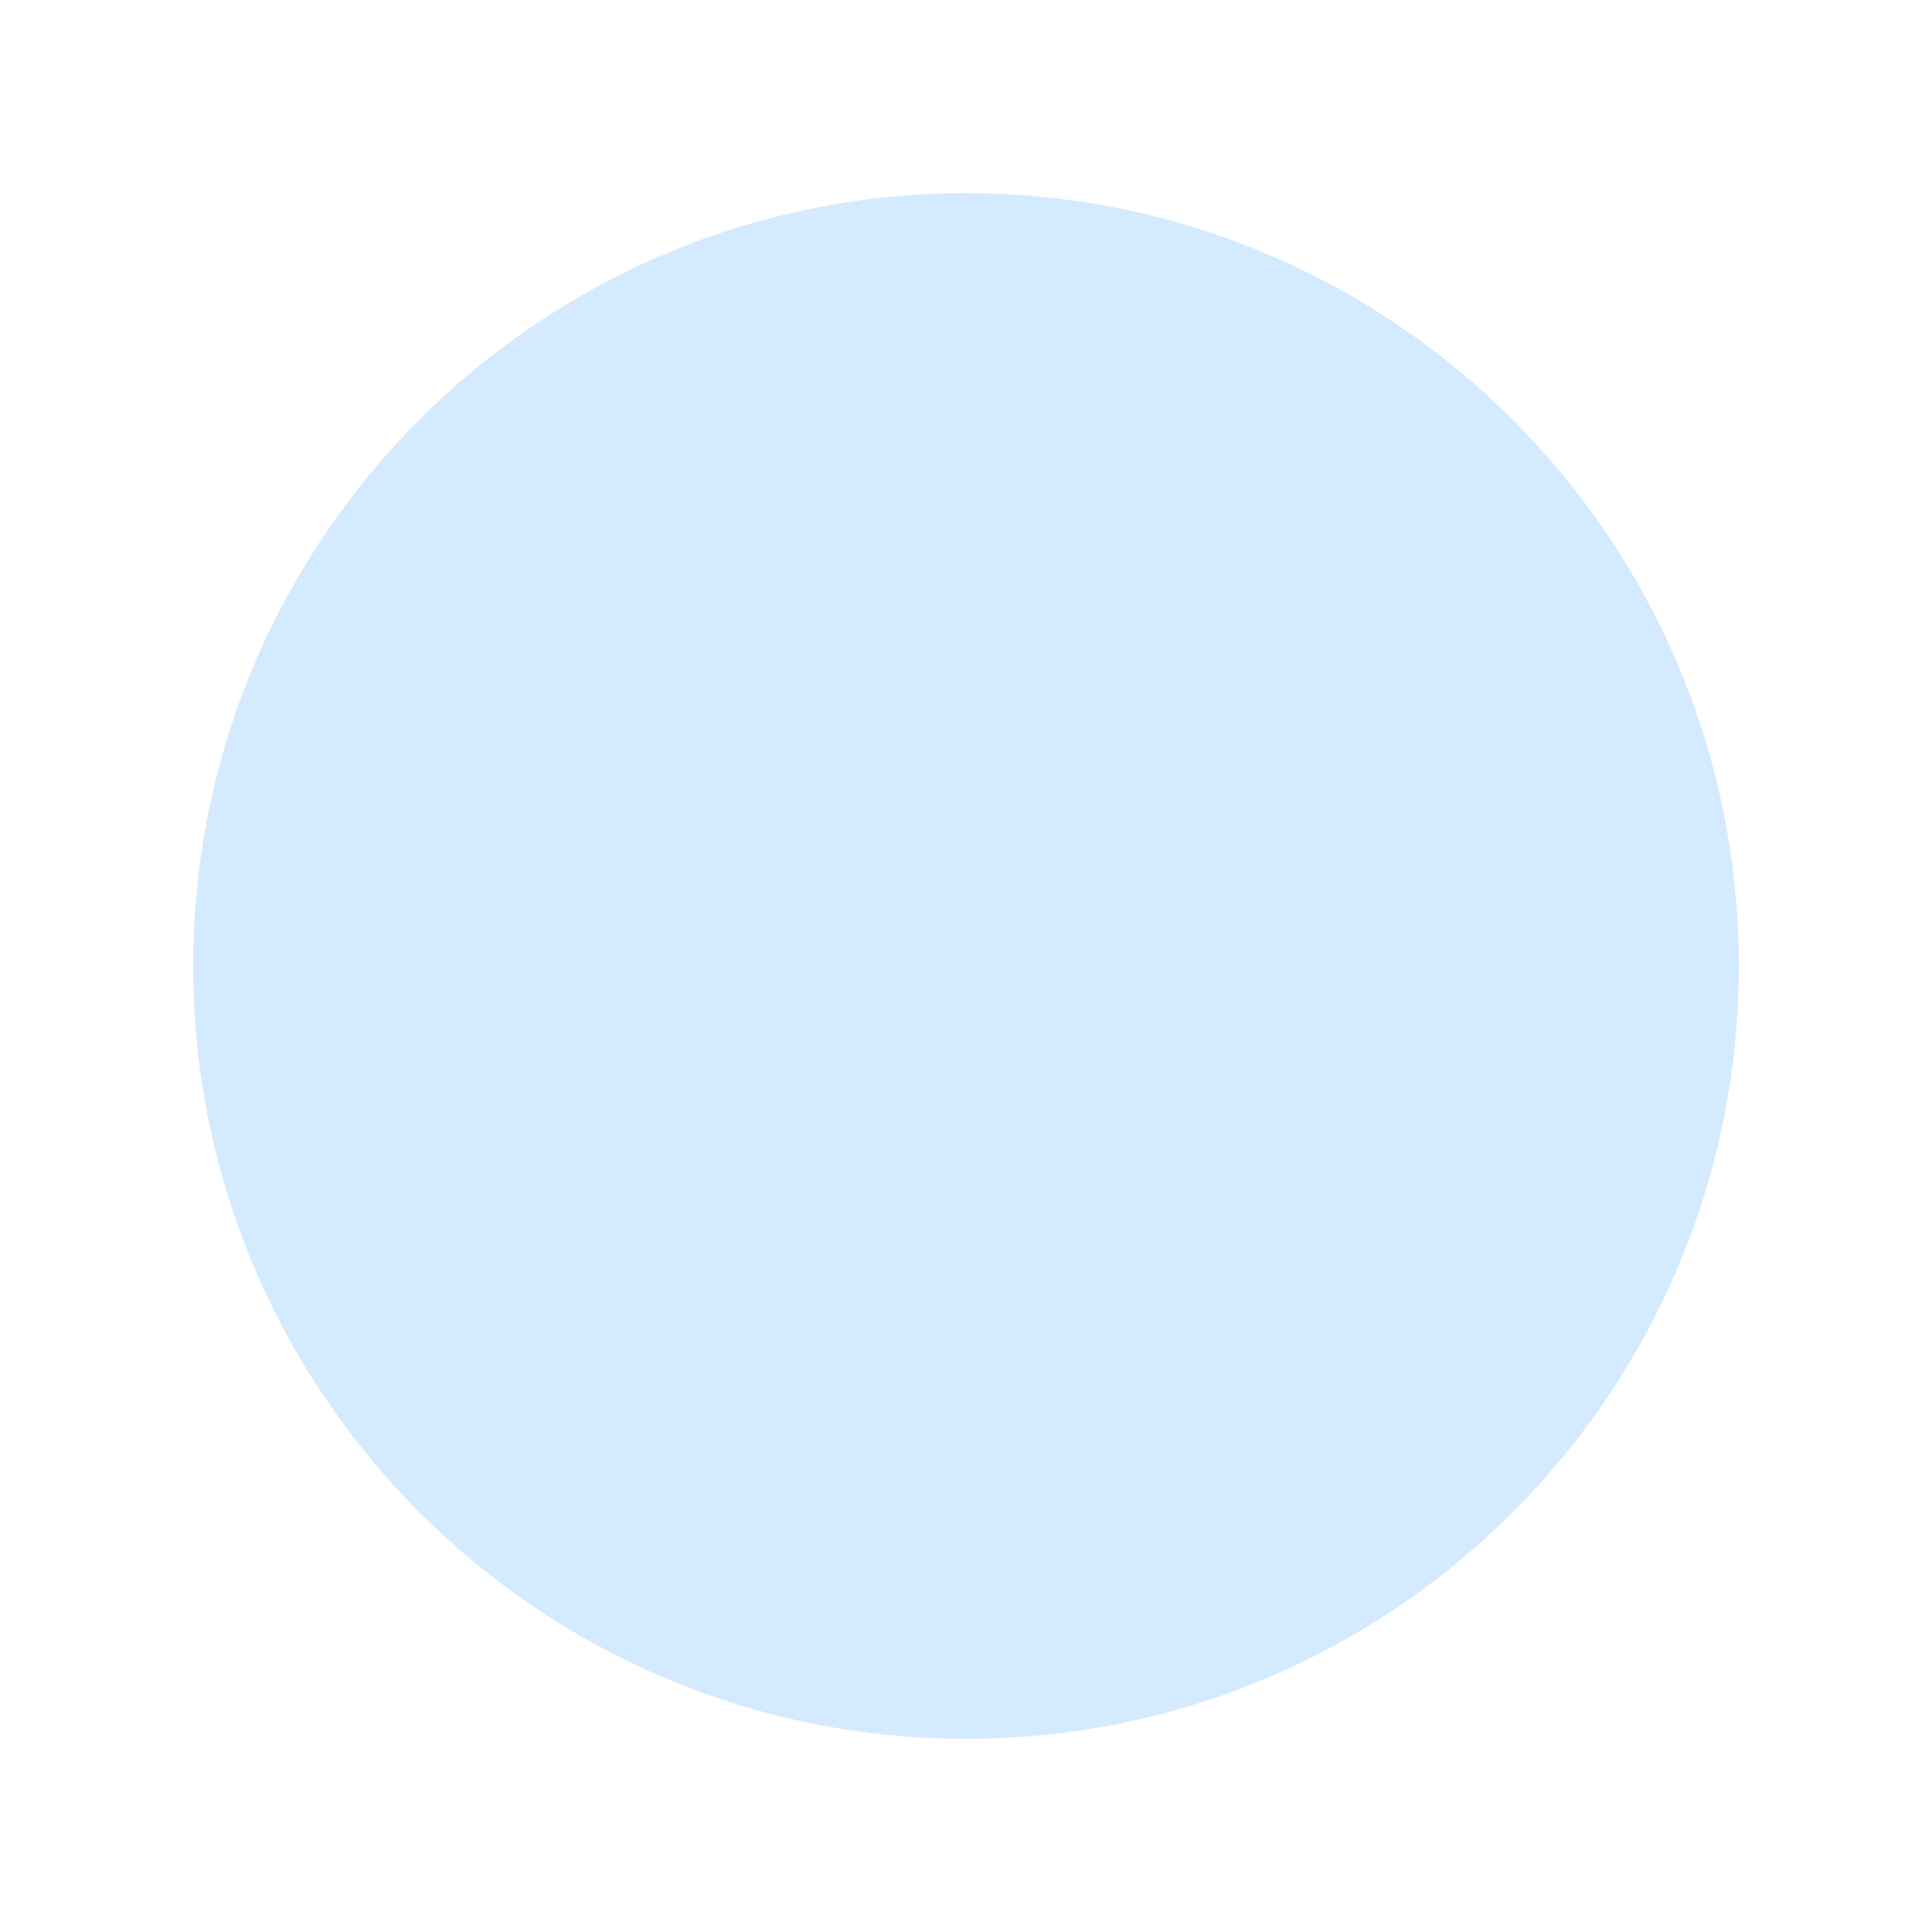
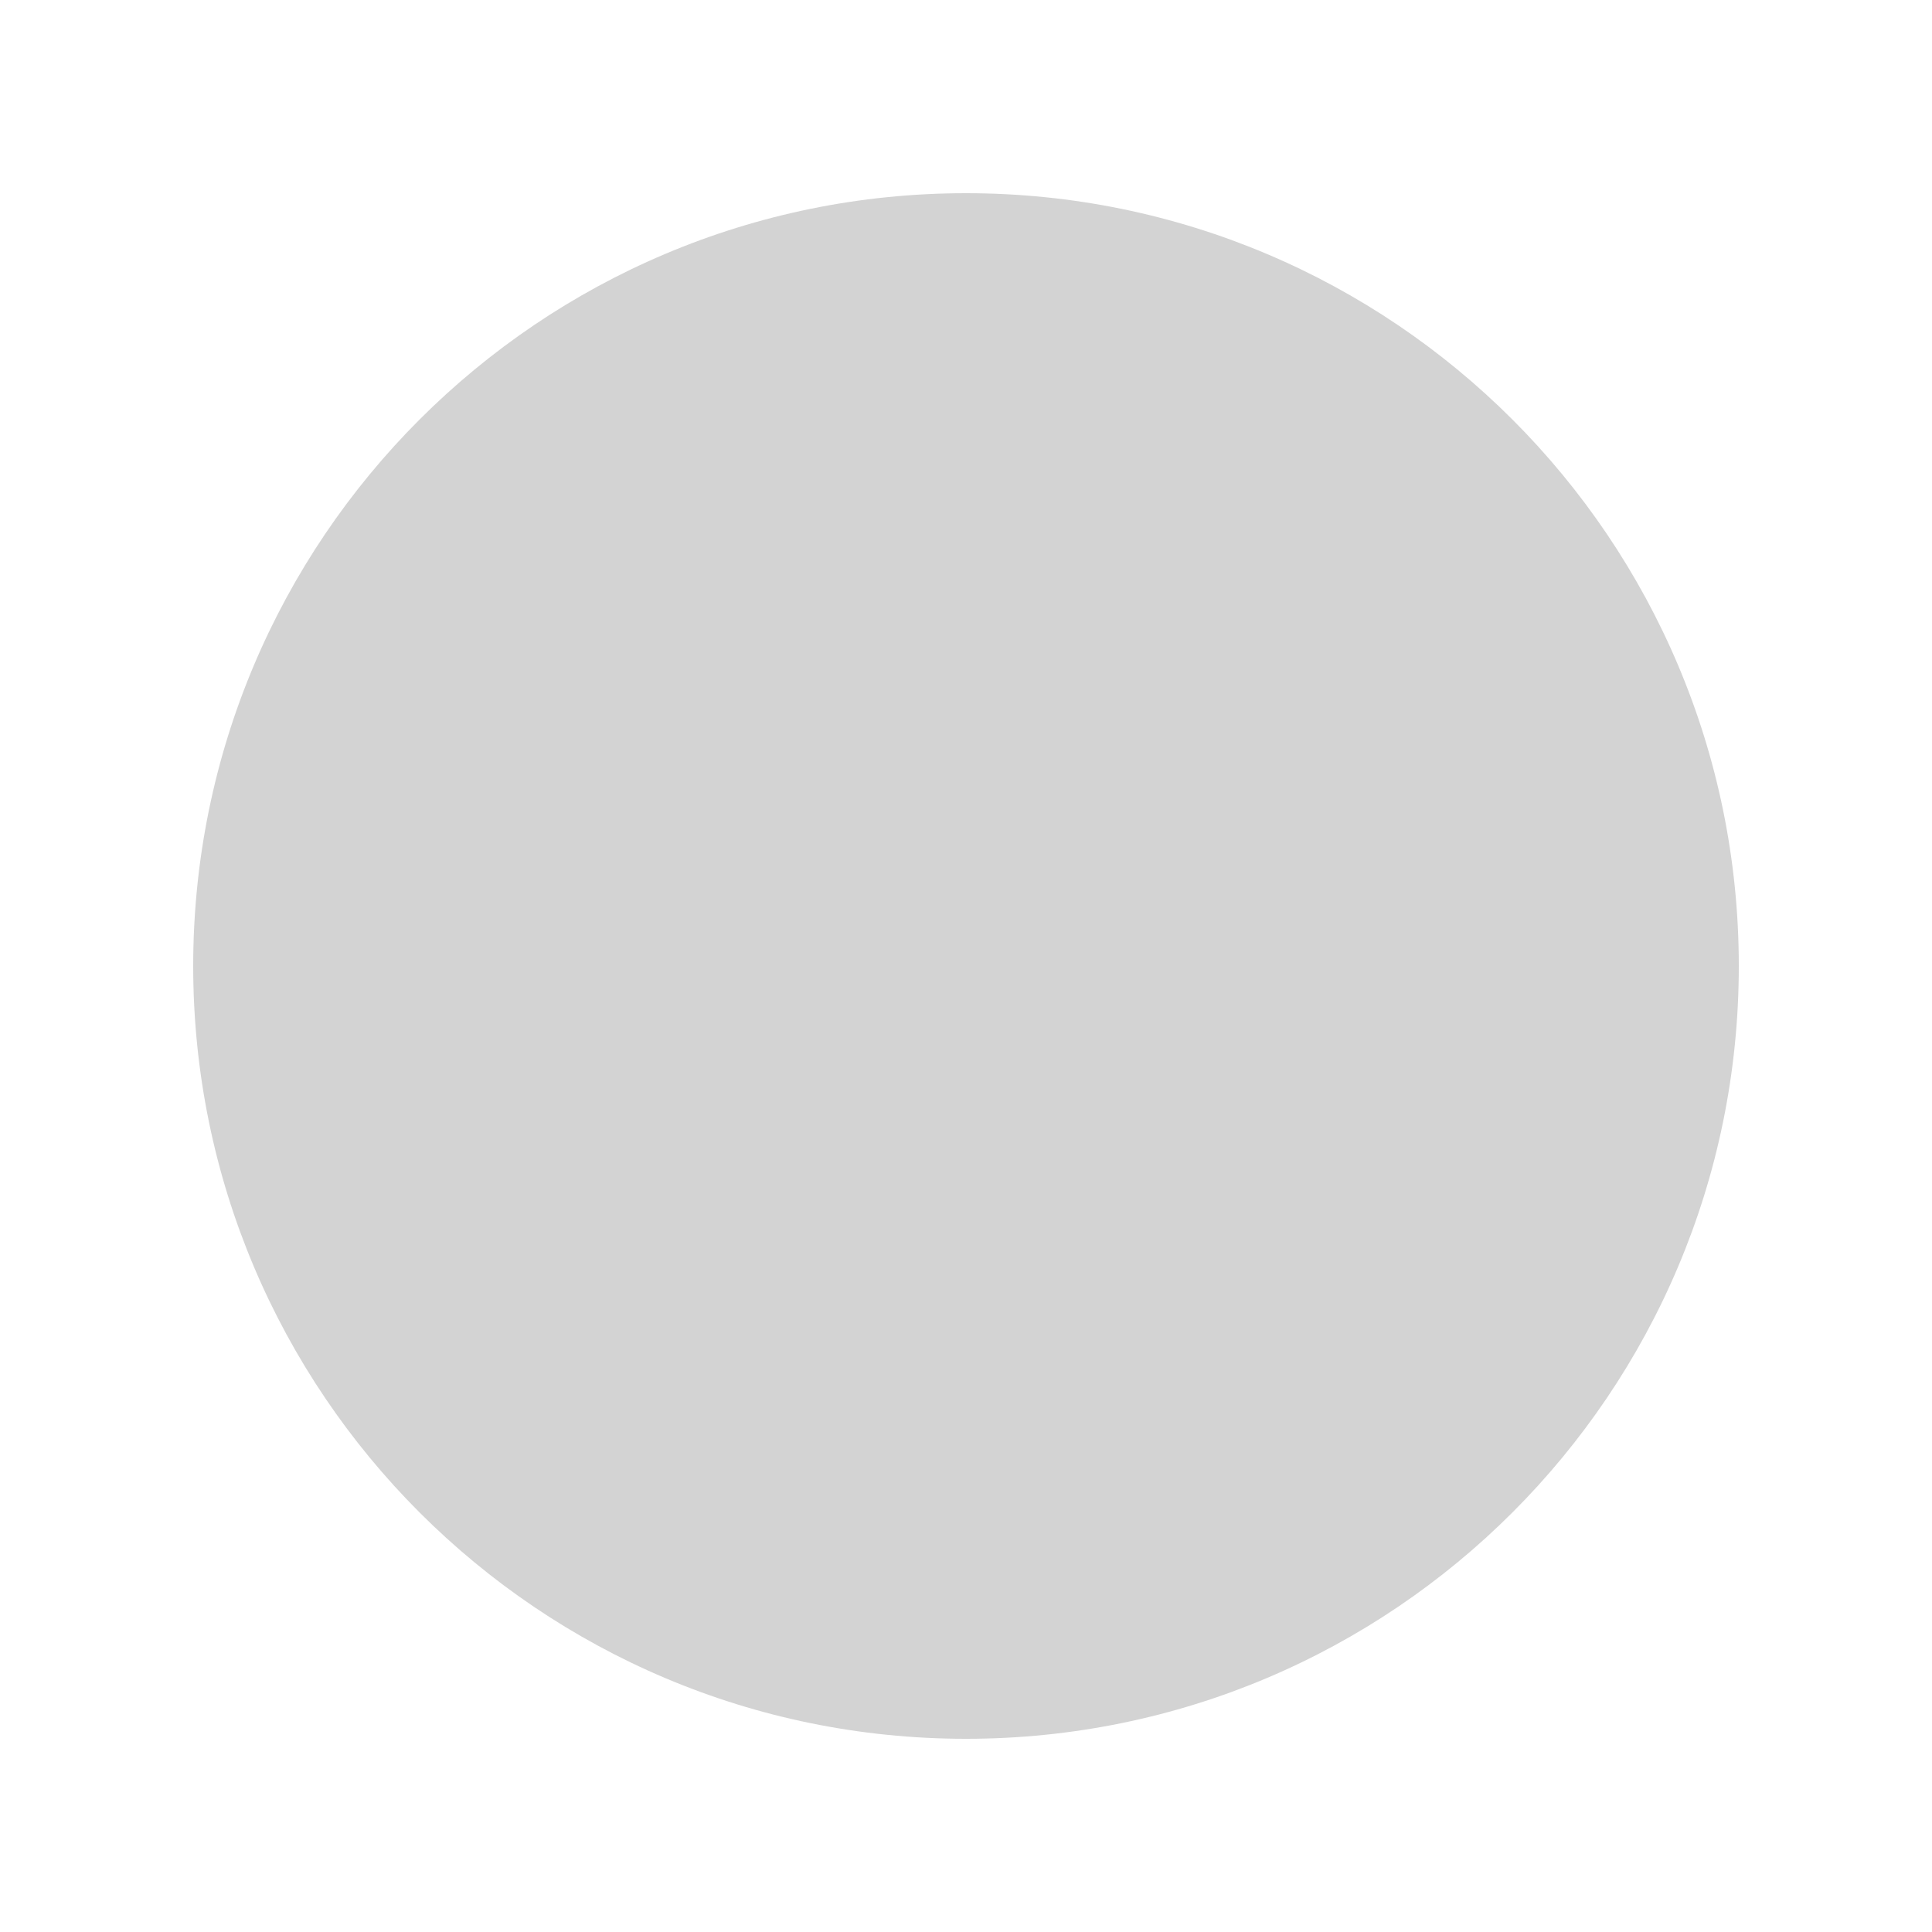
<svg xmlns="http://www.w3.org/2000/svg" version="1.1" id="Layer_1" x="0px" y="0px" viewBox="0 0 5 5" width="5" height="5" style="enable-background:new 0 0 5 5;" xml:space="preserve">
  <style type="text/css">
- 	.st0{fill:#D4EAFF;}
+ 	.st0{fill:#d3d3d3;}
</style>
  <g>
    <circle class="st0" cx="2.5" cy="2.5" r="2" />
  </g>
</svg>
